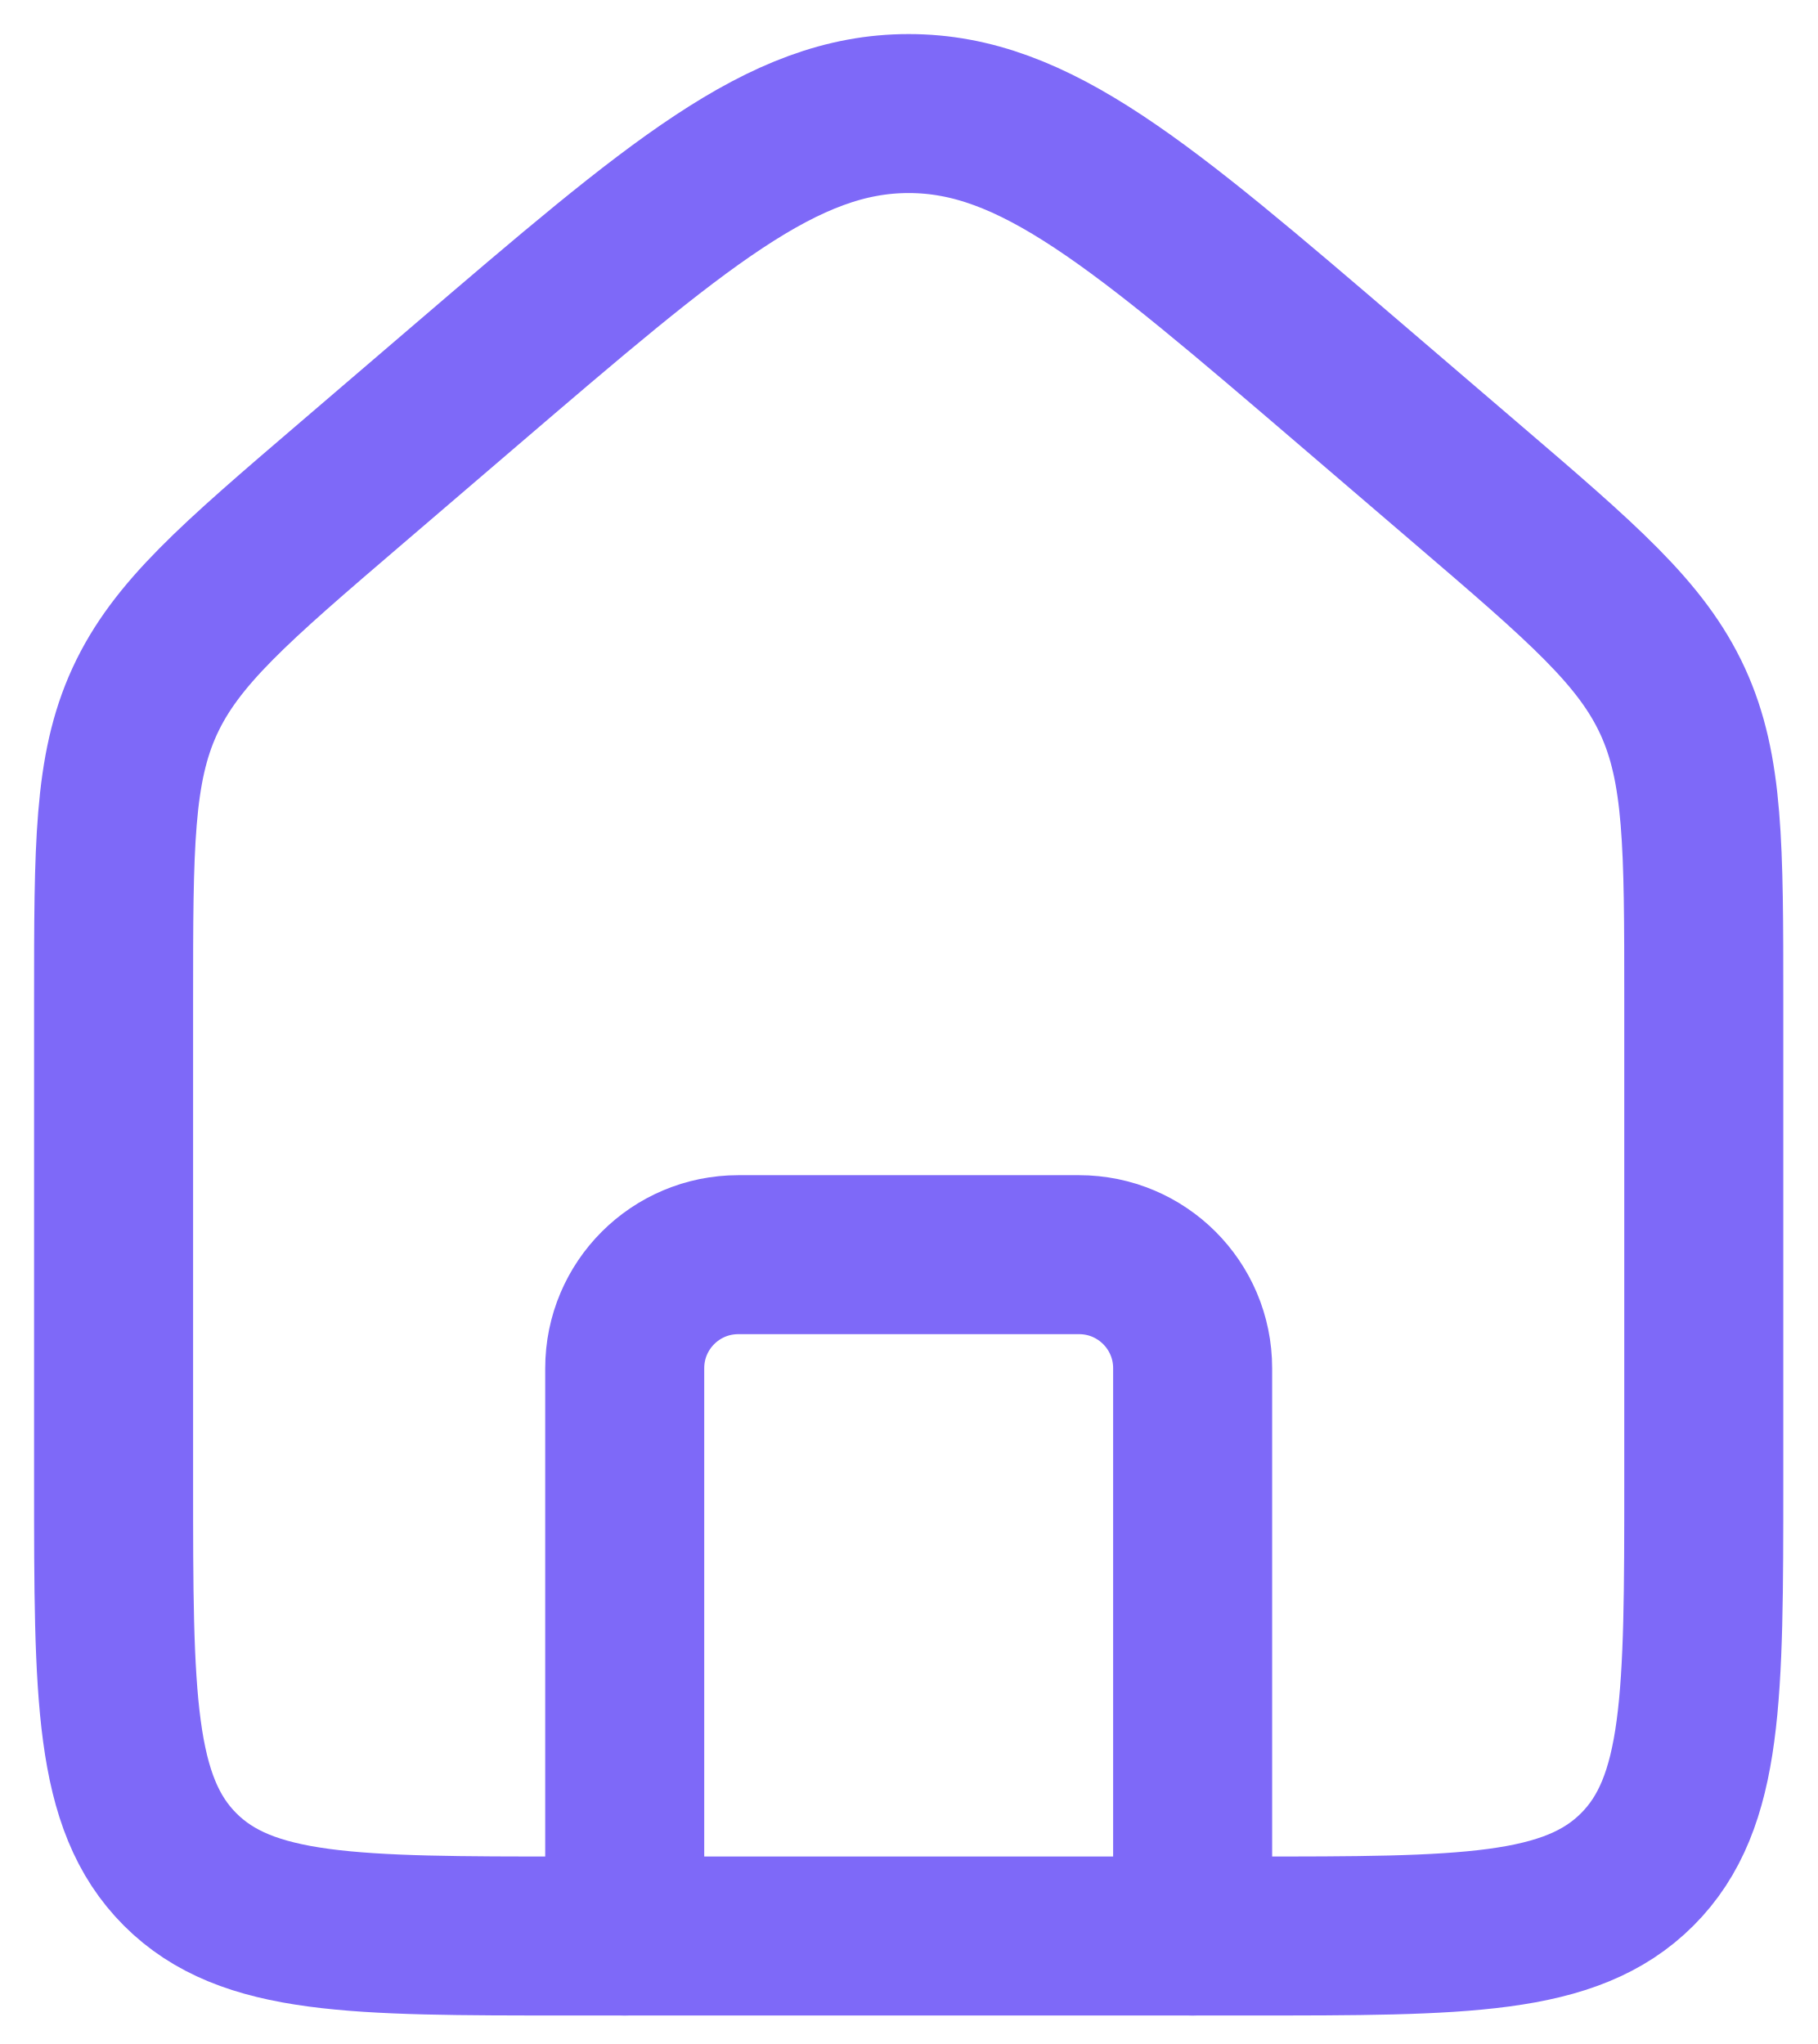
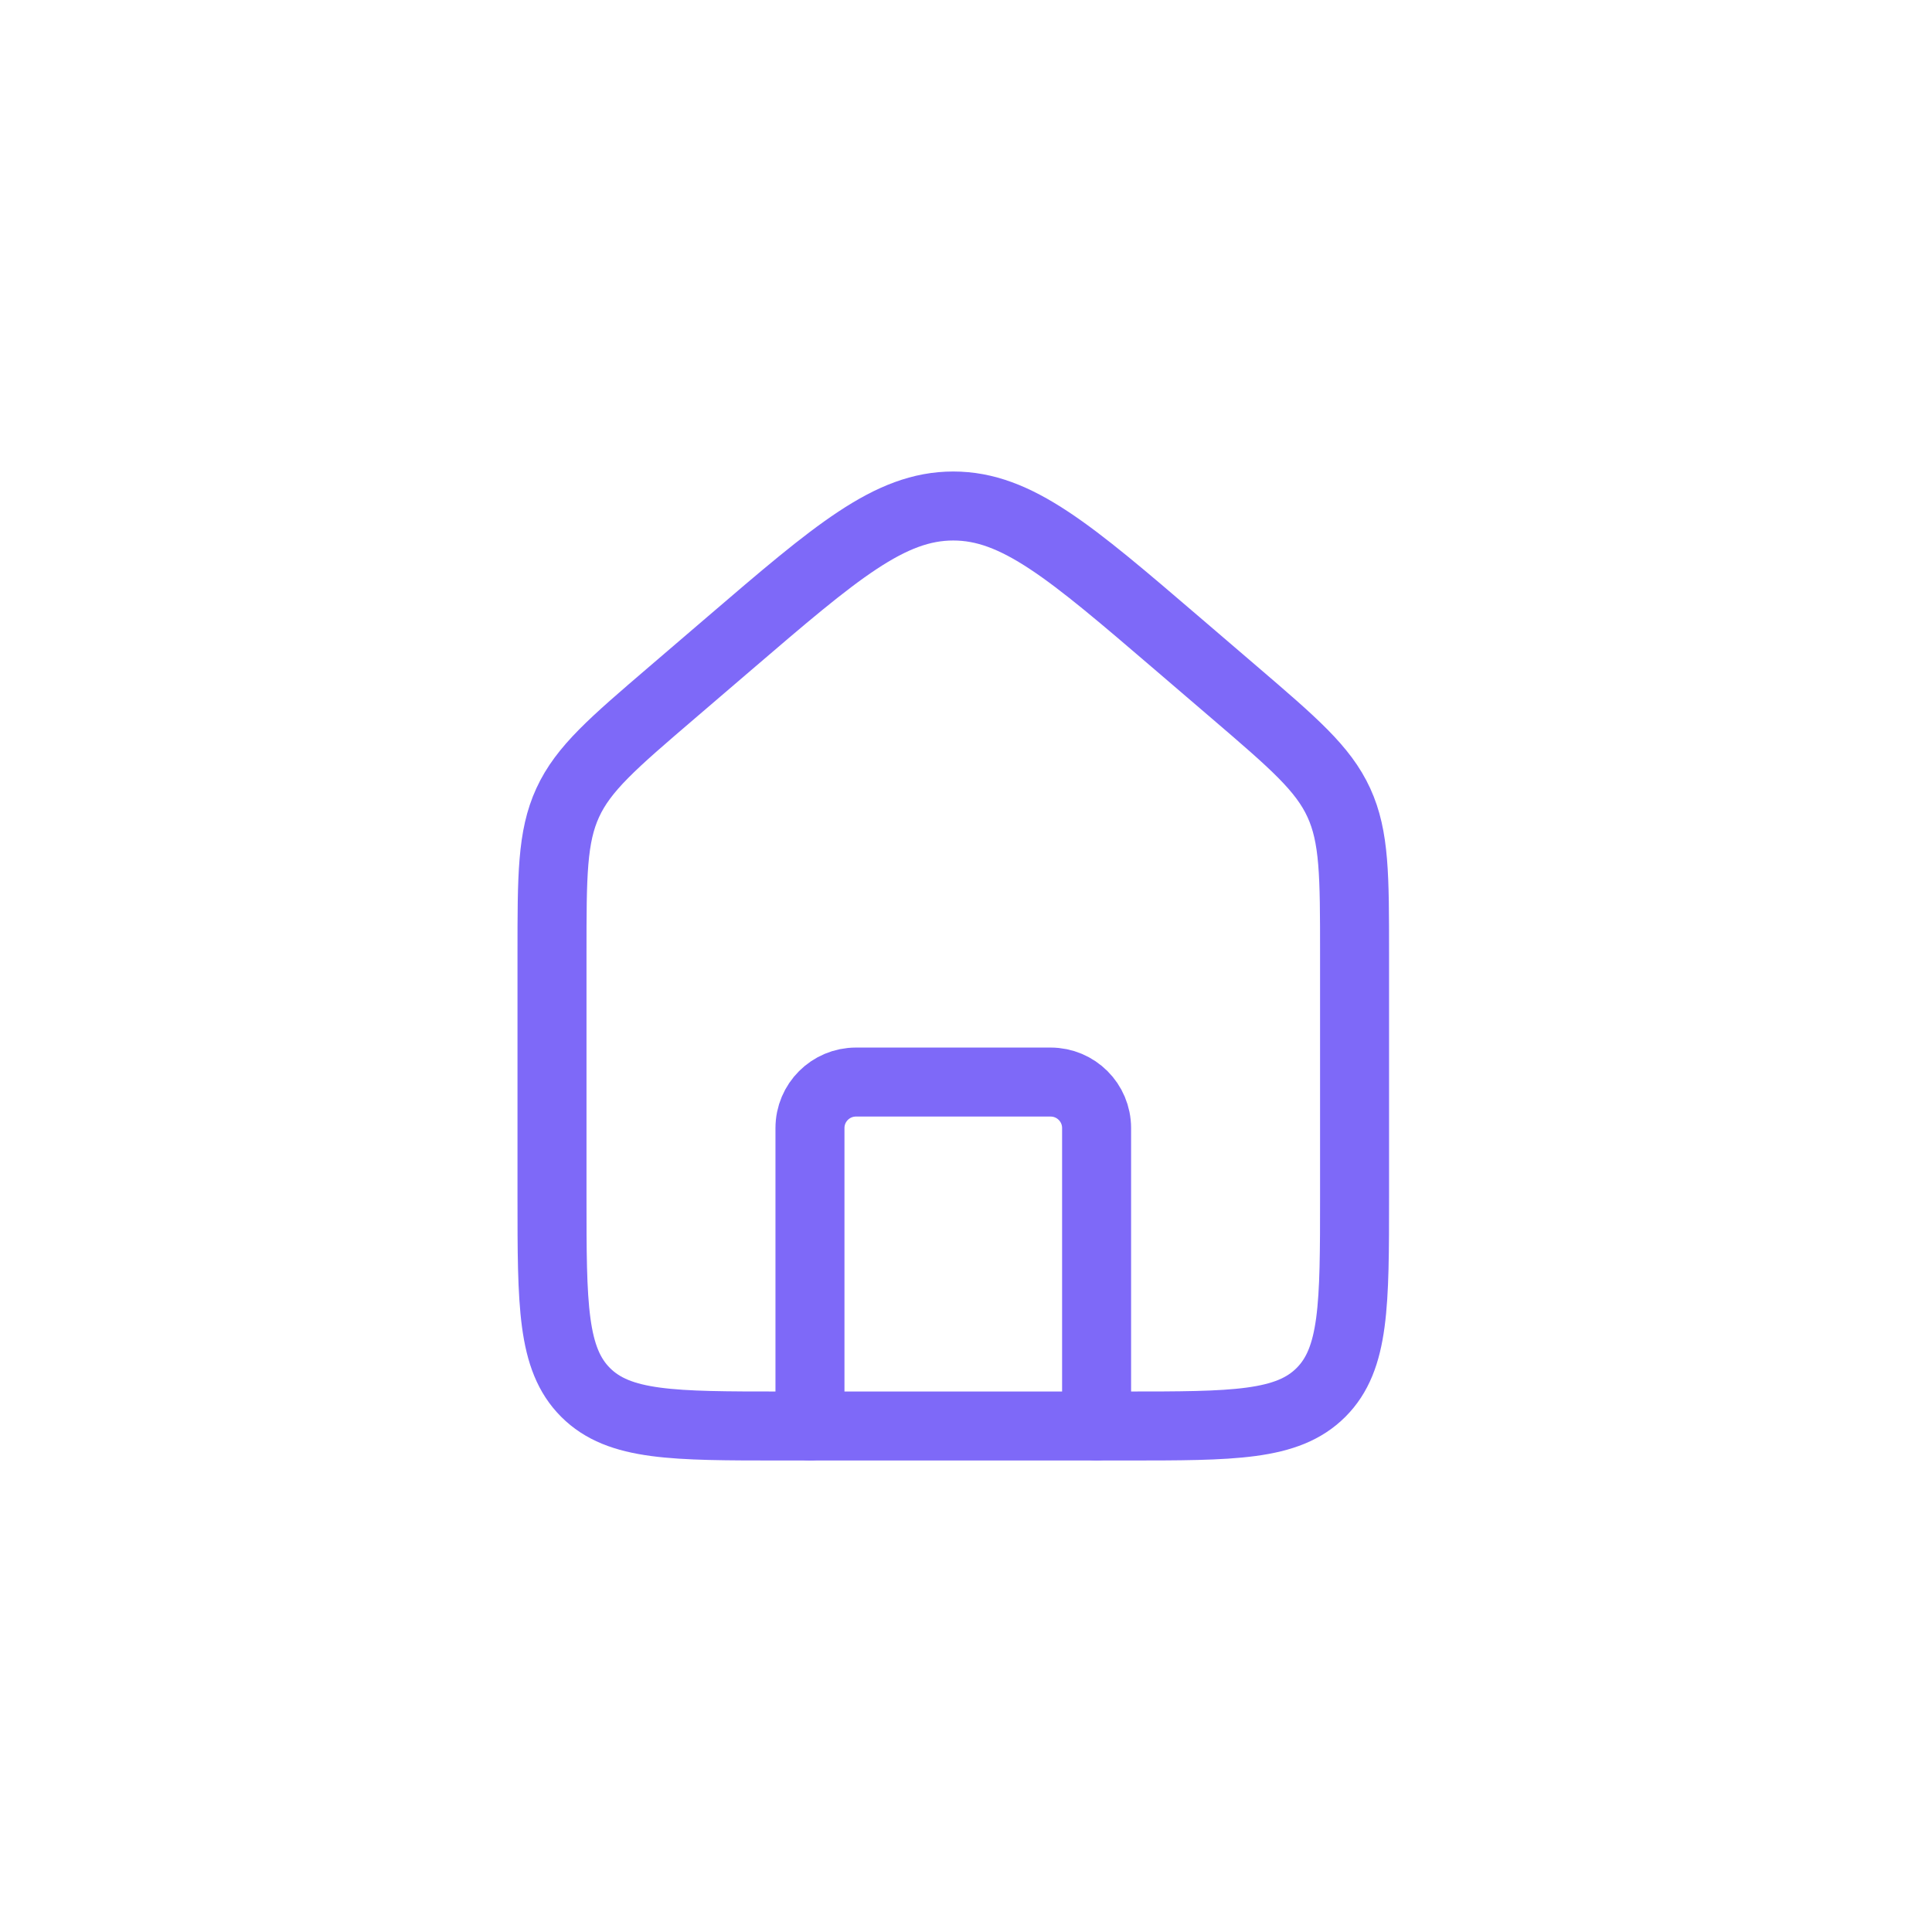
- <svg xmlns="http://www.w3.org/2000/svg" width="16" height="18" viewBox="0 0 16 18" fill="none">
-   <path d="M1 8.808C1 7.451 1 6.772 1.274 6.175C1.549 5.578 2.064 5.136 3.095 4.253L4.095 3.396C5.959 1.799 6.89 1 8 1C9.11 1 10.041 1.799 11.905 3.396L12.905 4.253C13.936 5.136 14.451 5.578 14.726 6.175C15 6.772 15 7.451 15 8.808V13.049C15 14.934 15 15.877 14.414 16.463C13.828 17.049 12.886 17.049 11 17.049H5C3.114 17.049 2.172 17.049 1.586 16.463C1 15.877 1 14.934 1 13.049V8.808Z" stroke="#7E69F8" stroke-width="1.4" />
-   <path d="M10.5 17.049V12.049C10.5 11.496 10.052 11.049 9.5 11.049H6.5C5.948 11.049 5.5 11.496 5.5 12.049V17.049" stroke="#7E69F8" stroke-width="1.4" stroke-linecap="round" stroke-linejoin="round" />
+ <svg xmlns="http://www.w3.org/2000/svg" width="42" height="42" viewBox="0 0 42 42" fill="none">
+   <path d="M12 20.731C12 19.039 12 18.193 12.342 17.449C12.684 16.705 13.326 16.155 14.611 15.054L15.857 13.986C18.179 11.995 19.34 11 20.723 11C22.106 11 23.267 11.995 25.59 13.986L26.836 15.054C28.12 16.155 28.763 16.705 29.105 17.449C29.447 18.193 29.447 19.039 29.447 20.731V26.015C29.447 28.365 29.447 29.54 28.717 30.27C27.987 31 26.812 31 24.462 31H16.985C14.635 31 13.46 31 12.73 30.27C12 29.54 12 28.365 12 26.015V20.731Z" stroke="#7E69F8" stroke-width="1.5" />
+   <path d="M23.839 31V24.523C23.839 23.97 23.391 23.523 22.839 23.523H18.608C18.056 23.523 17.608 23.97 17.608 24.523V31" stroke="#7E69F8" stroke-width="1.5" stroke-linecap="round" stroke-linejoin="round" />
</svg>
